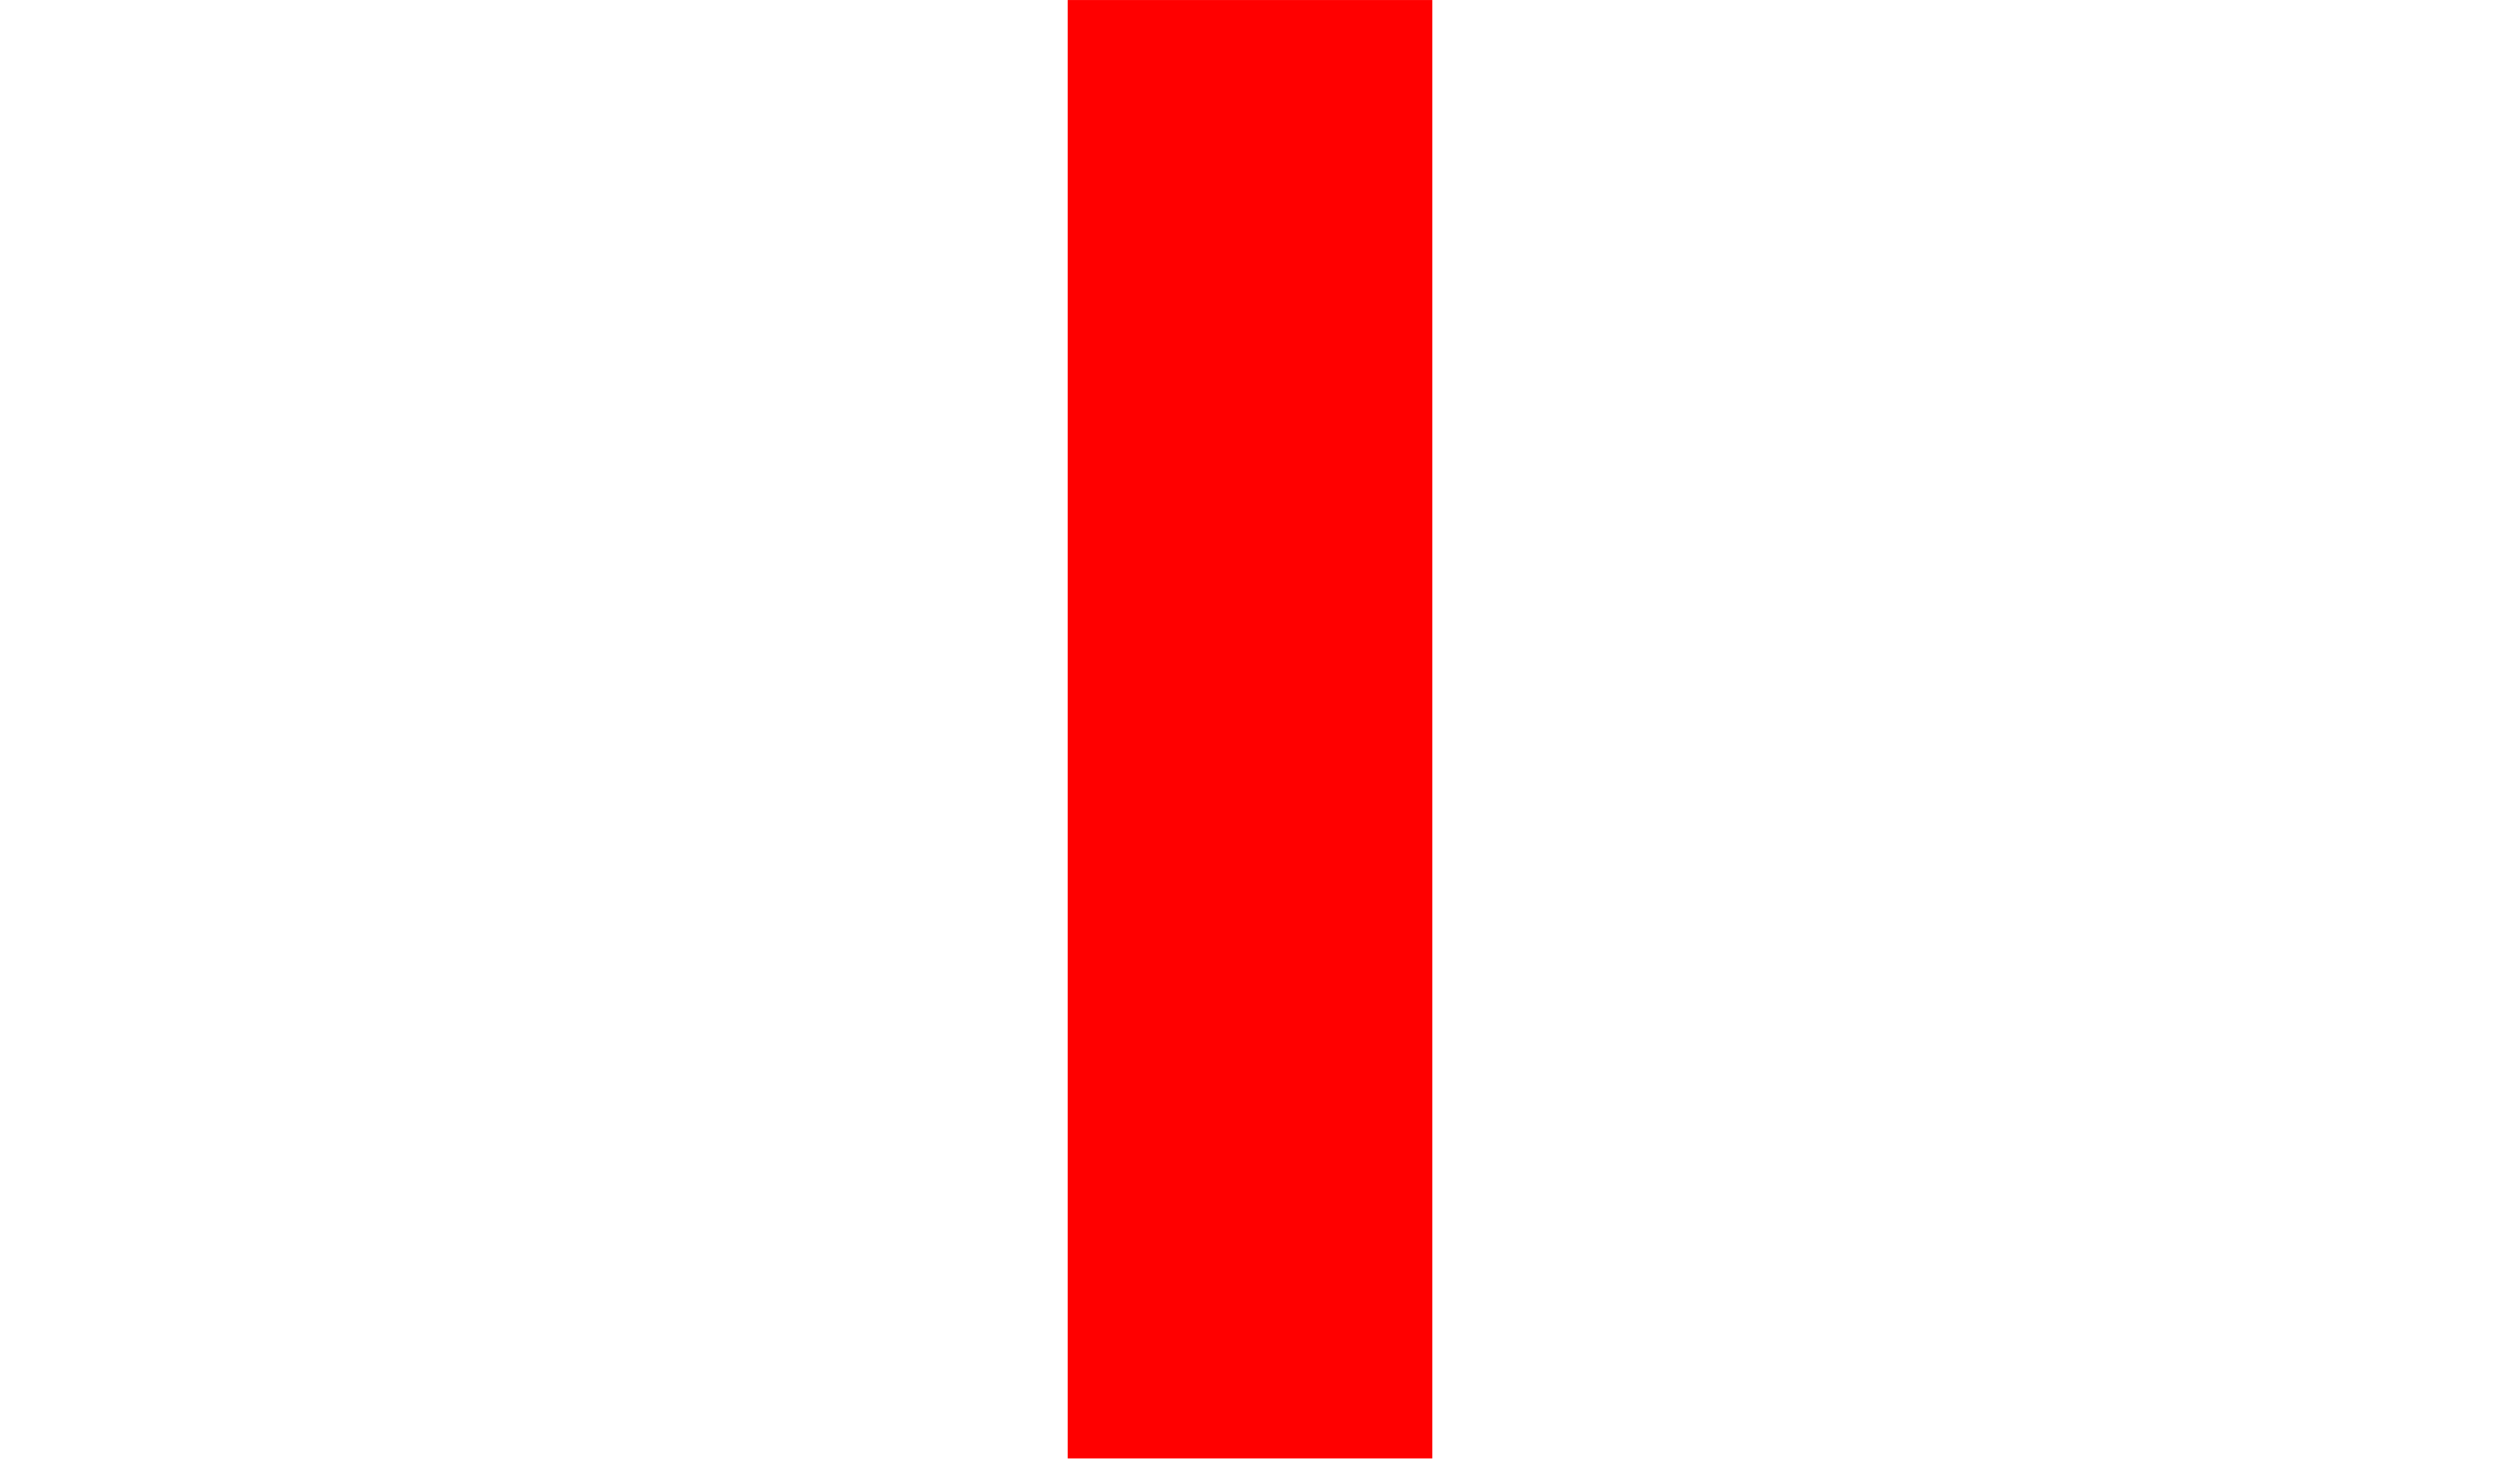
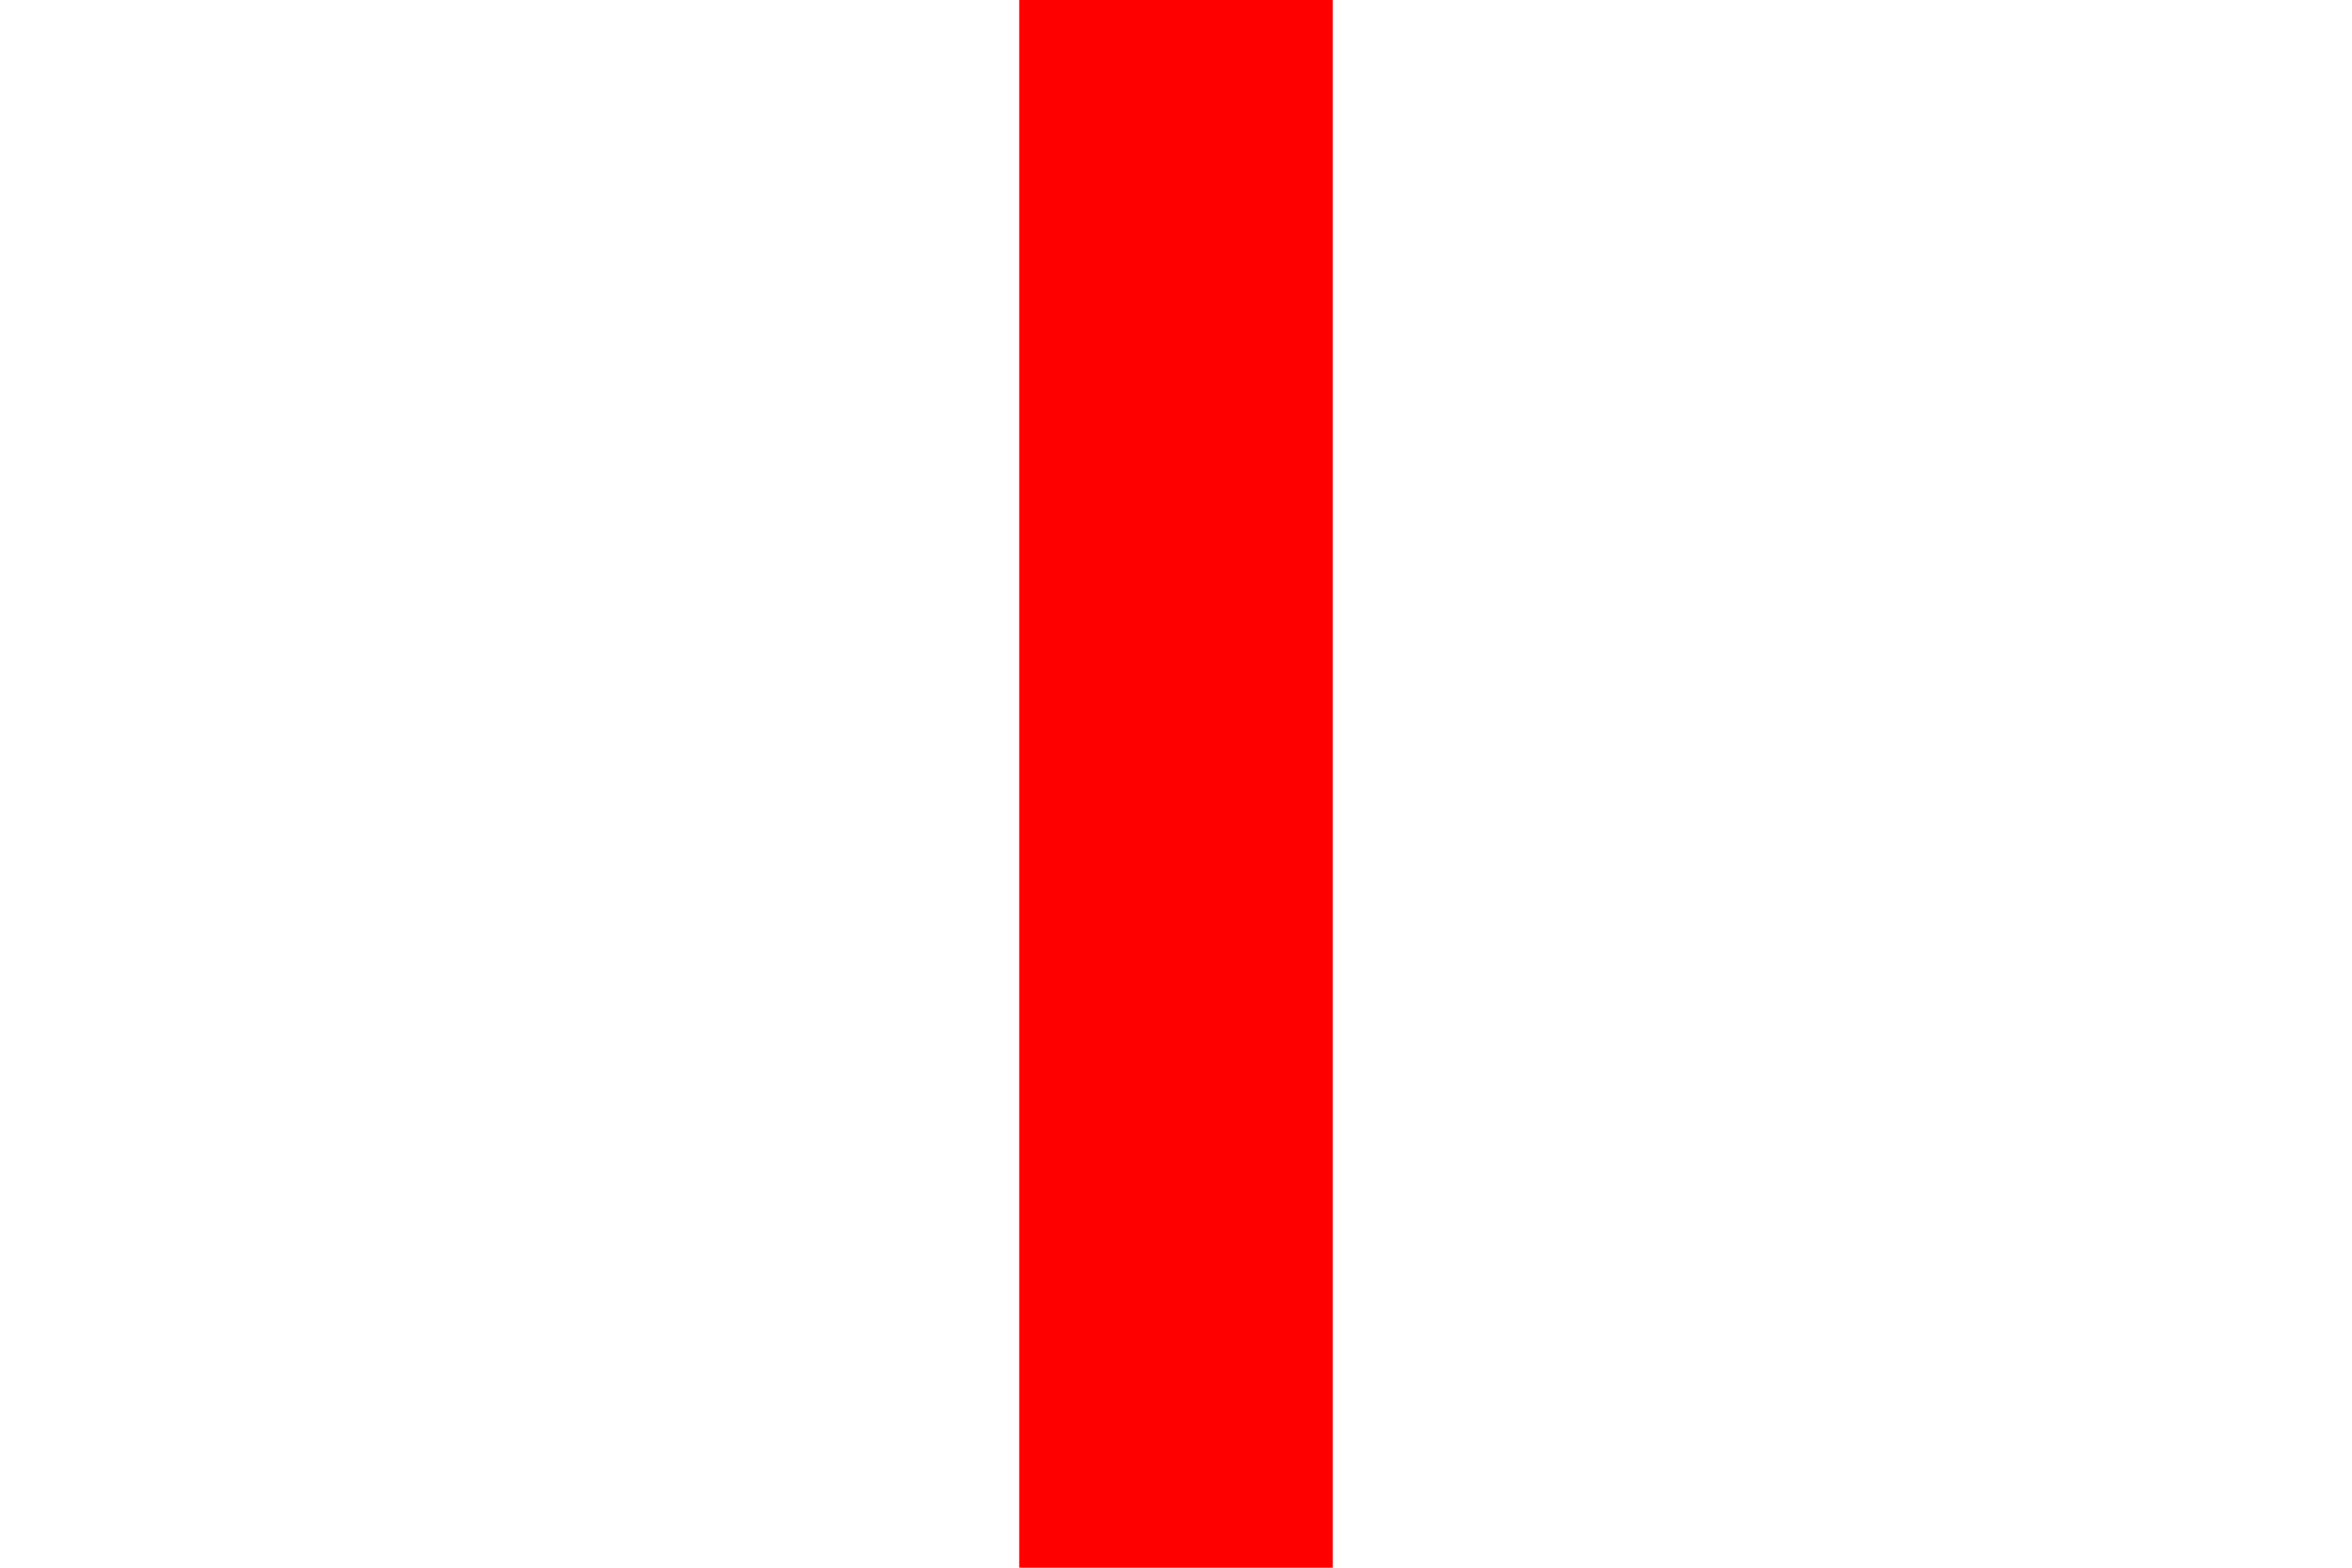
- <svg xmlns="http://www.w3.org/2000/svg" width="20.786mm" height="12.126mm" viewBox="0 0 73.652 42.966" id="svg29710" version="1.1">
-   <defs id="defs29712">
-     <clipPath clipPathUnits="userSpaceOnUse" id="clipPath12364">
-       <path d="m 1566.17,11964.9 427.066,0 0,249.137 -427.066,0 0,-249.137 z" id="path12366" />
-     </clipPath>
-   </defs>
-   <g id="layer1" transform="translate(-640.3167,-519.4504)">
-     <path id="path12376" style="fill:#ff0000;fill-opacity:1;fill-rule:nonzero;stroke:none" d="m 671.772,562.417 10.742,0 0,-42.966 -10.742,0 0,42.966 z" />
+ <svg xmlns="http://www.w3.org/2000/svg" width="300" height="200" viewBox="0 0 300 200" version="1.1">
+   <g>
+     <path style="fill:#ff0000;fill-opacity:1;fill-rule:nonzero;stroke:none" d="M 130,0 170,0 170,200 130,200 z" />
  </g>
</svg>
